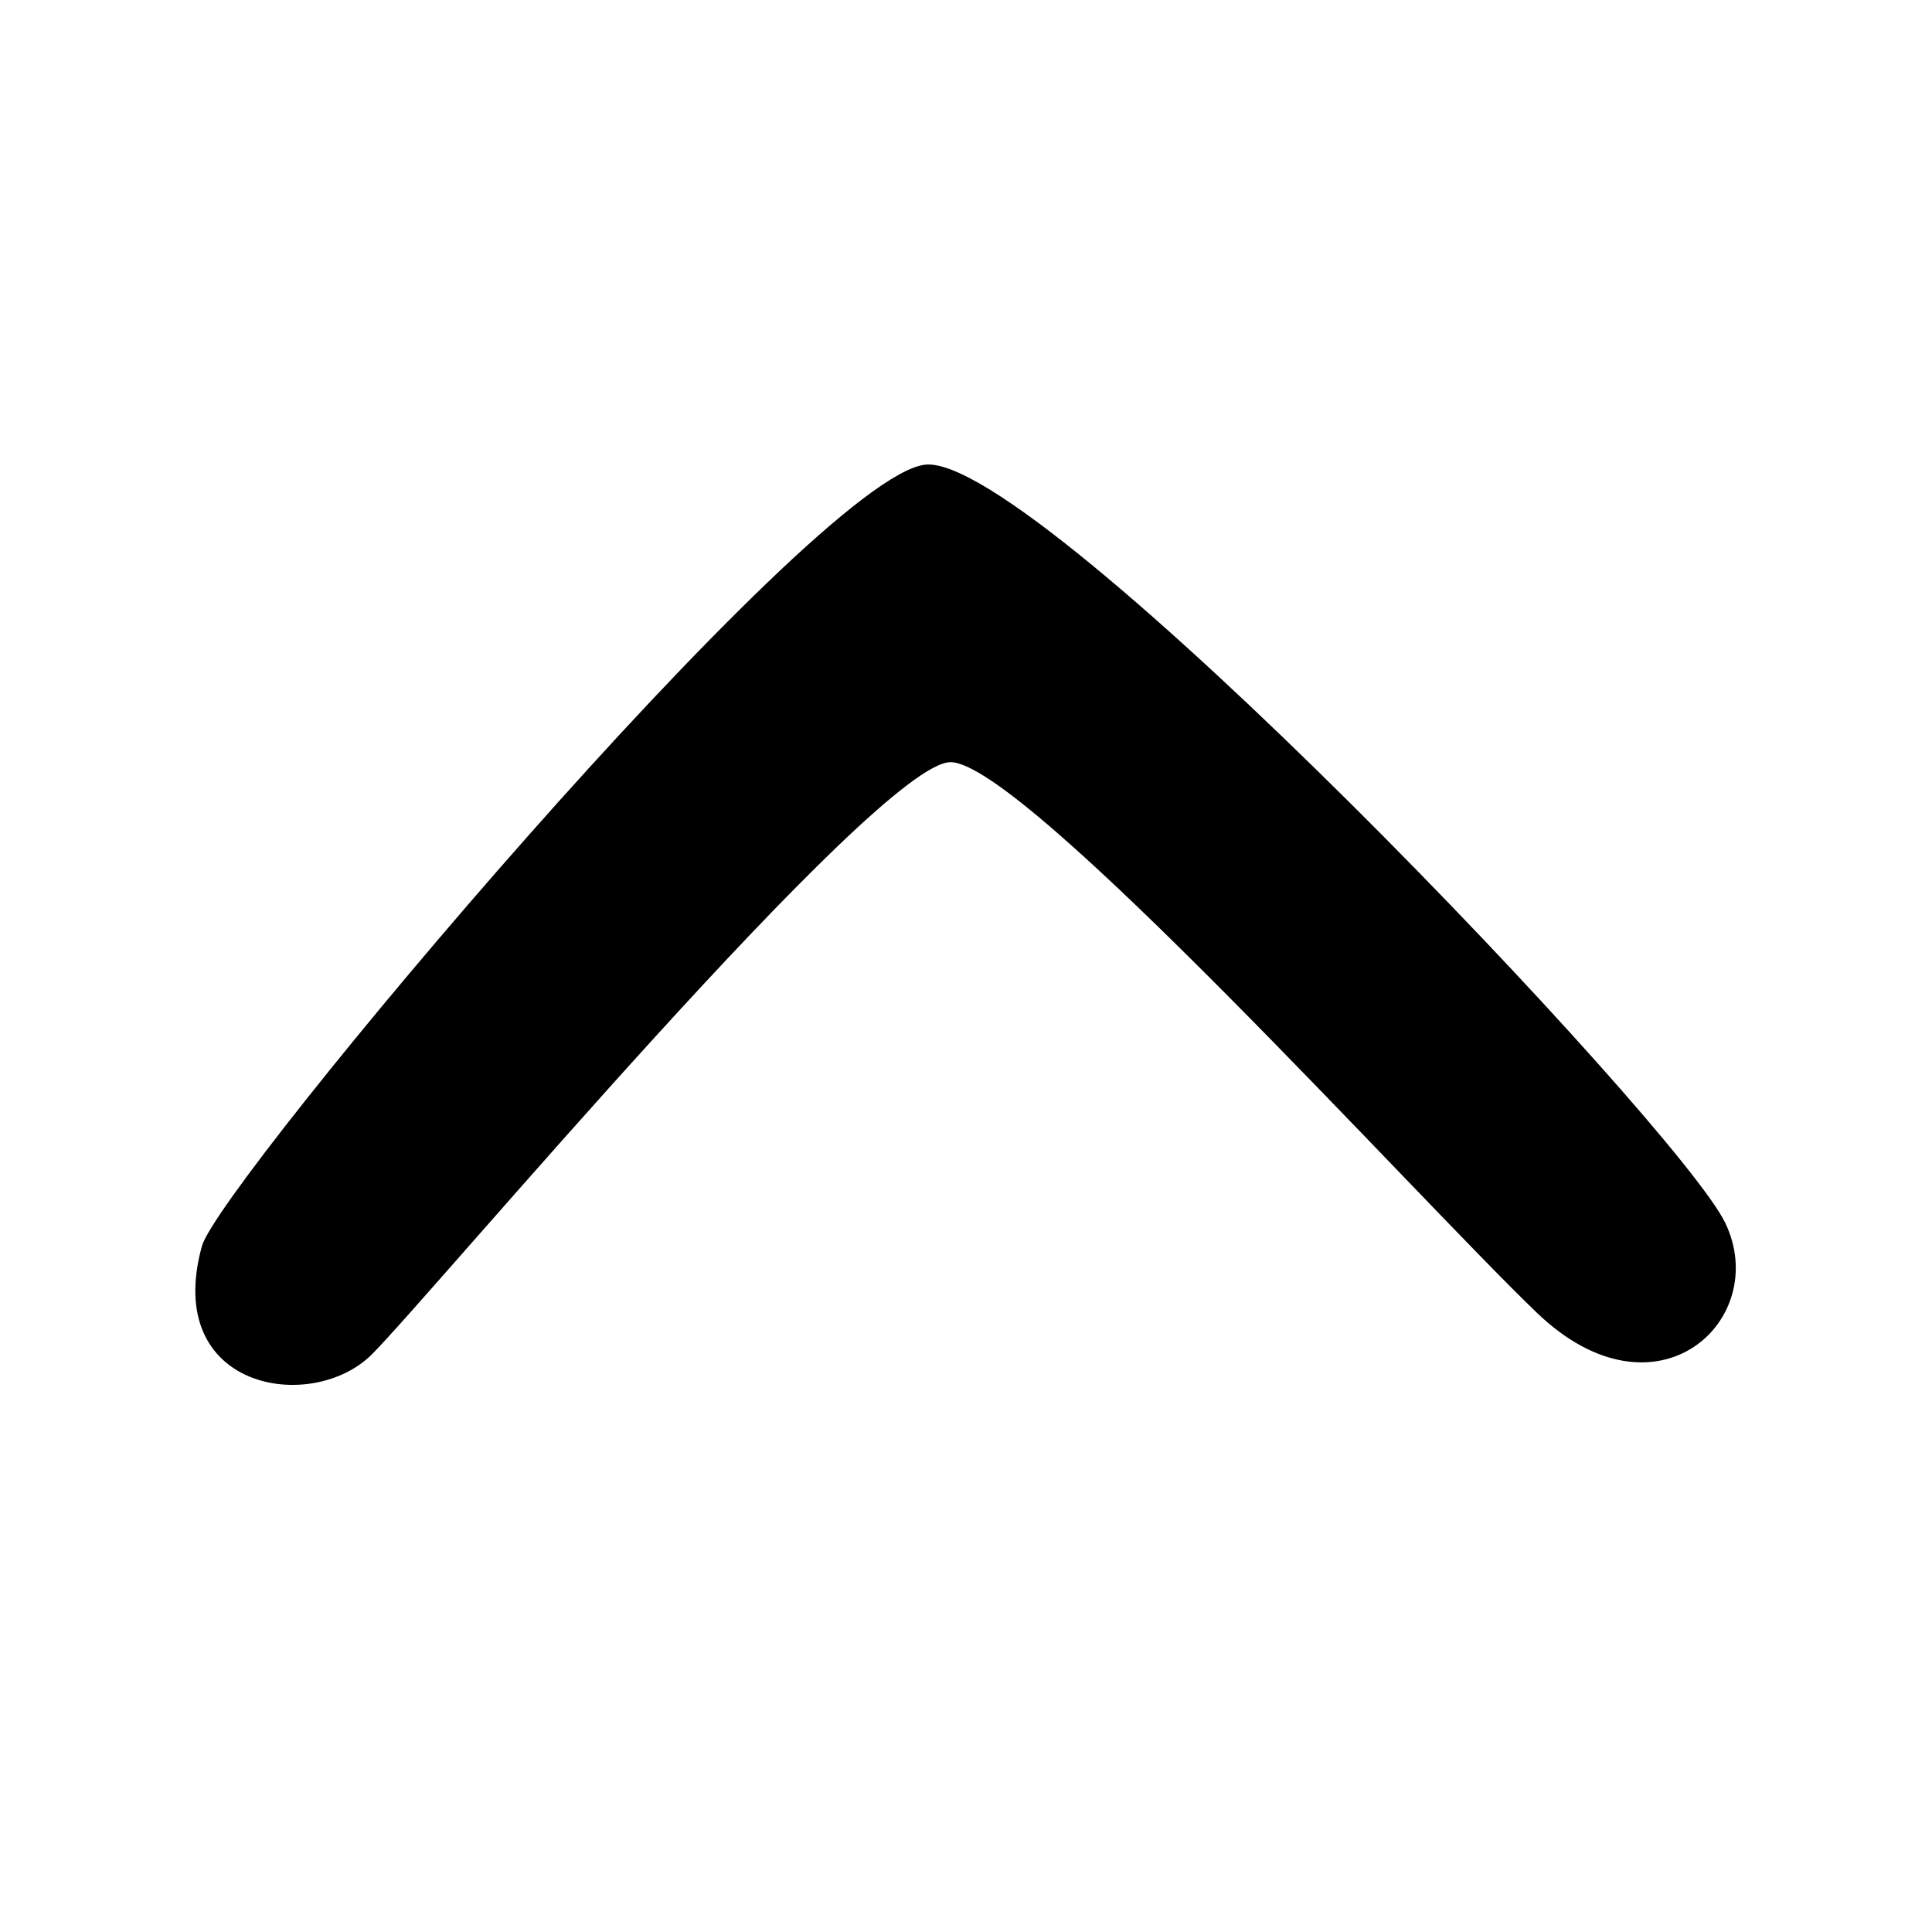
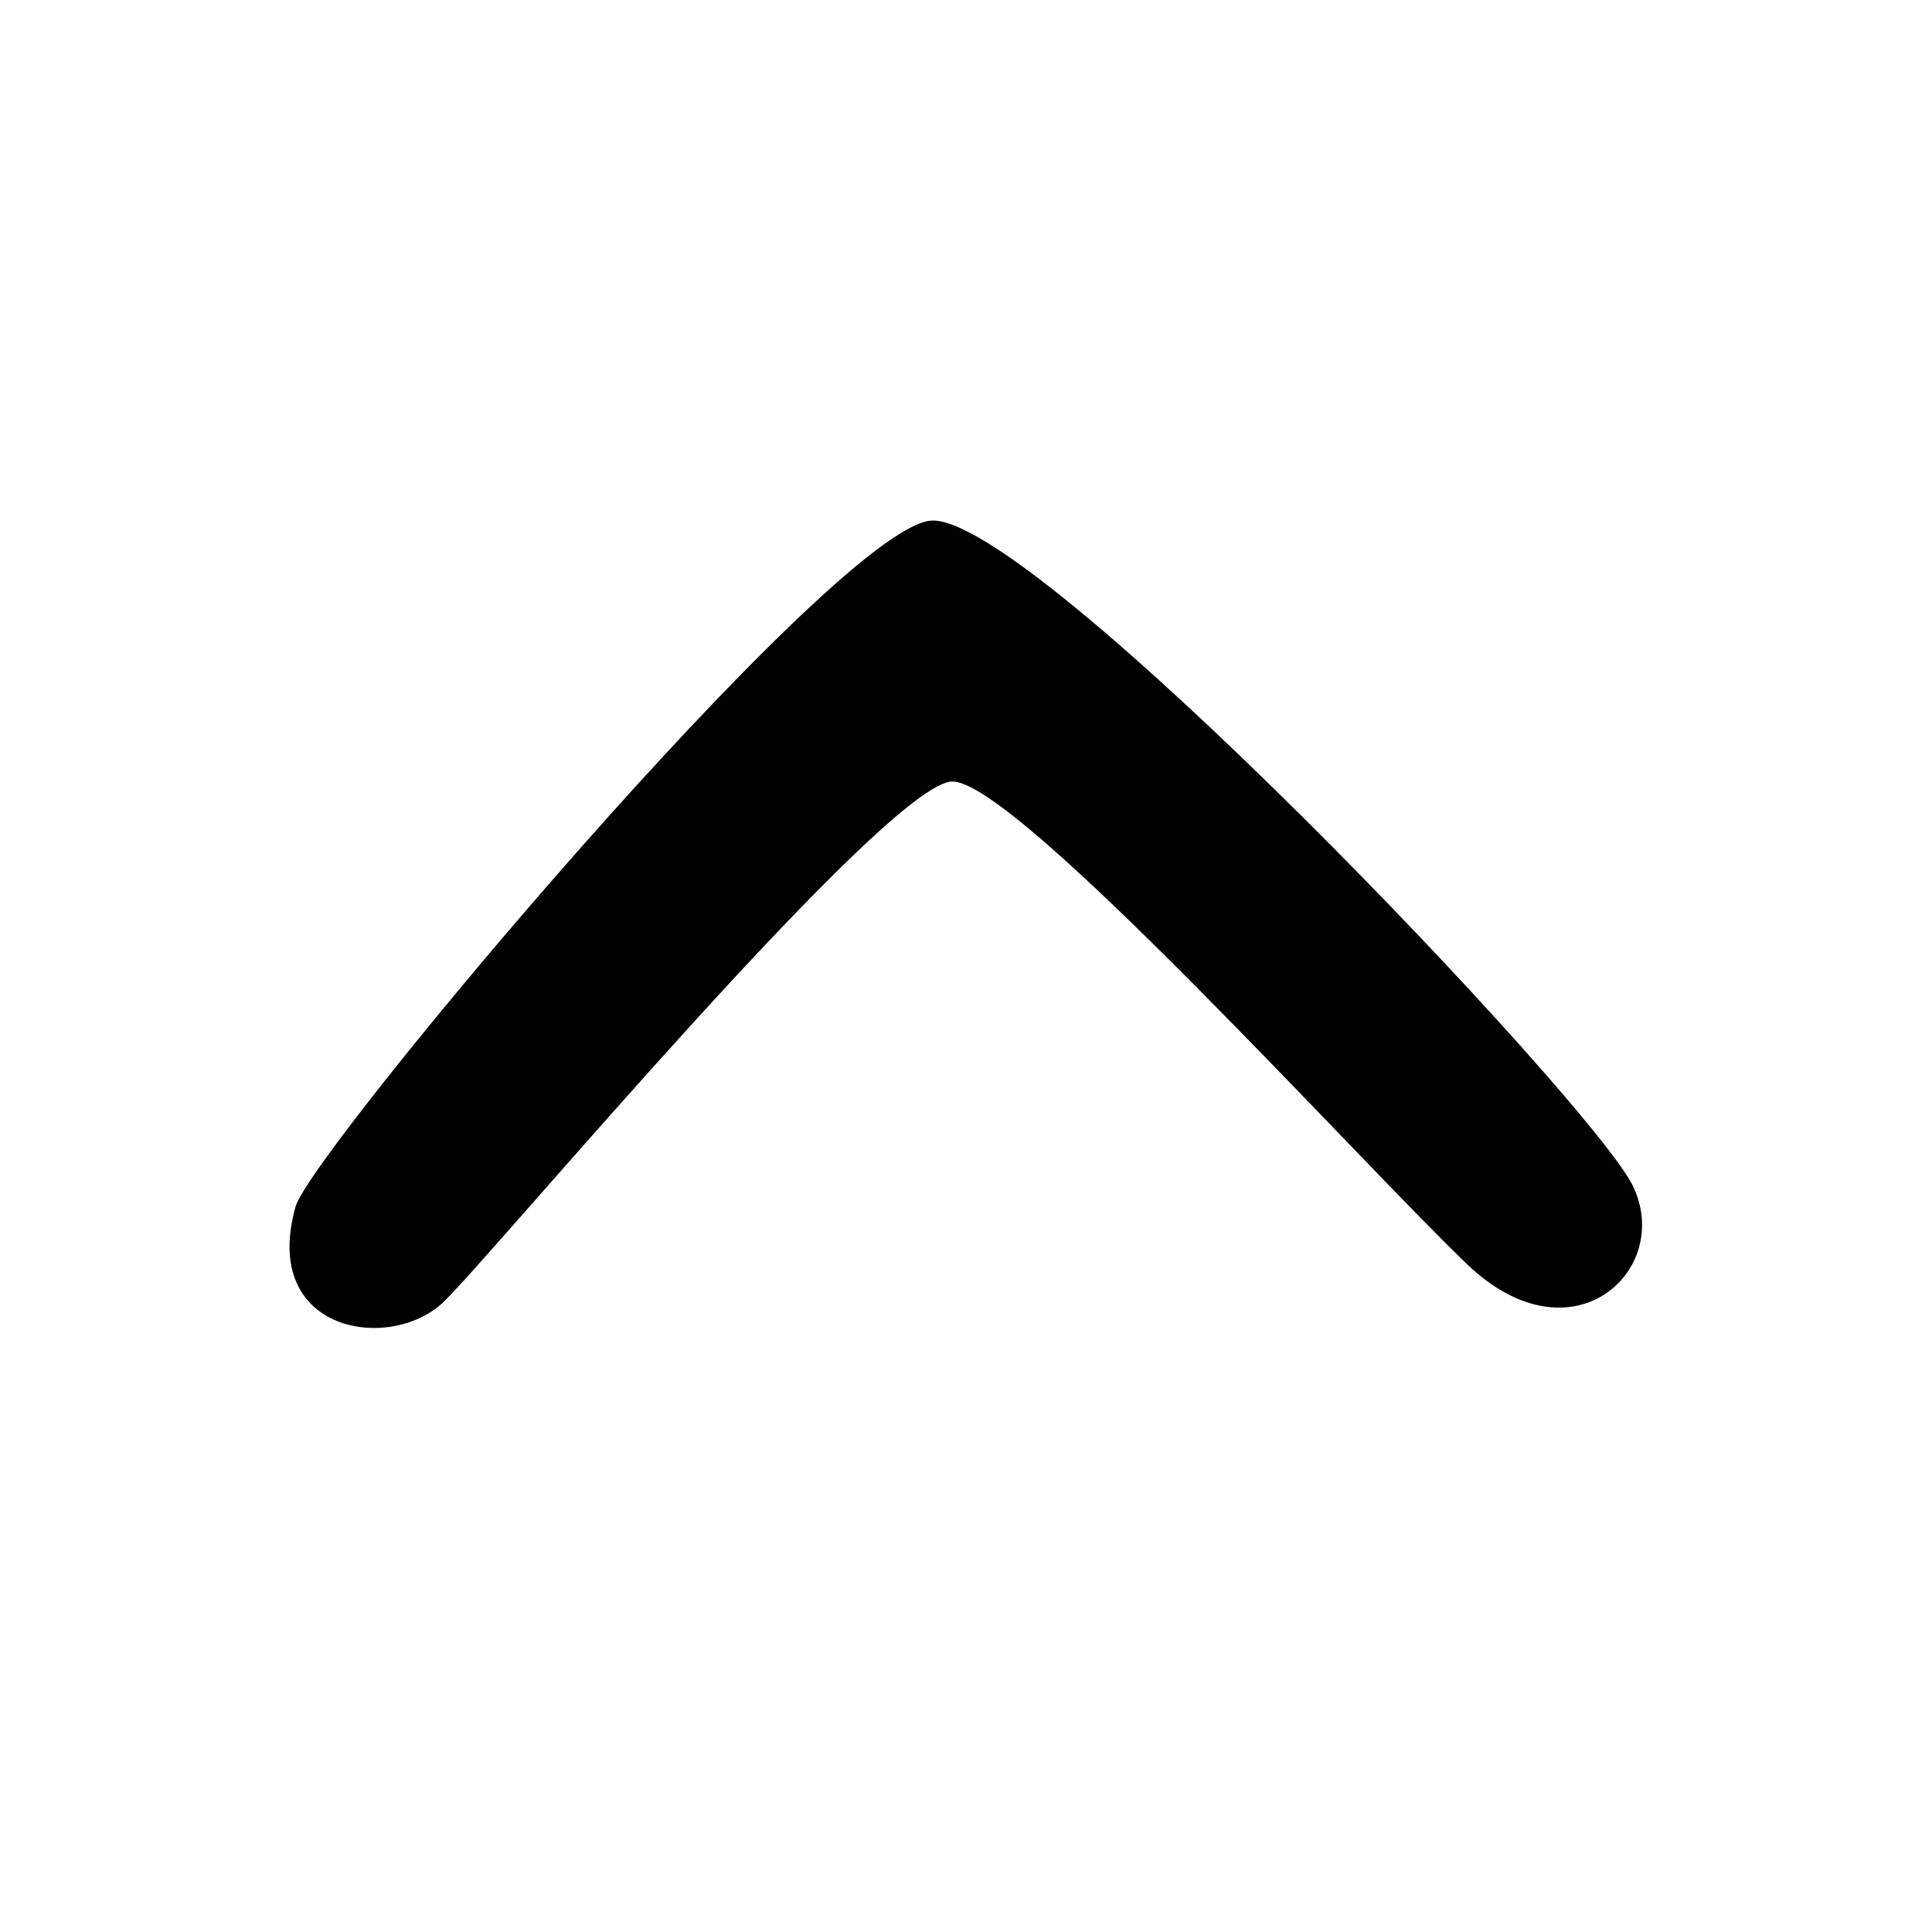
<svg xmlns="http://www.w3.org/2000/svg" width="20" height="20" data-name="Calque 6" viewBox="0 0 20 20">
-   <path d="M2.09 12.9c.18-.65 6.32-7.97 7.49-8.09s7.8 6.85 8.28 7.85-.71 2.12-1.95.93-5.31-5.7-6.07-5.7-5.37 5.51-5.99 6.13-2.17.37-1.76-1.12" />
+   <path d="M3.06 12.49c.16-.57 5.54-6.99 6.57-7.1s6.84 6.01 7.27 6.88-.62 1.86-1.71.82-4.66-5-5.33-5-4.71 4.84-5.26 5.38-1.91.33-1.54-.98" />
</svg>
